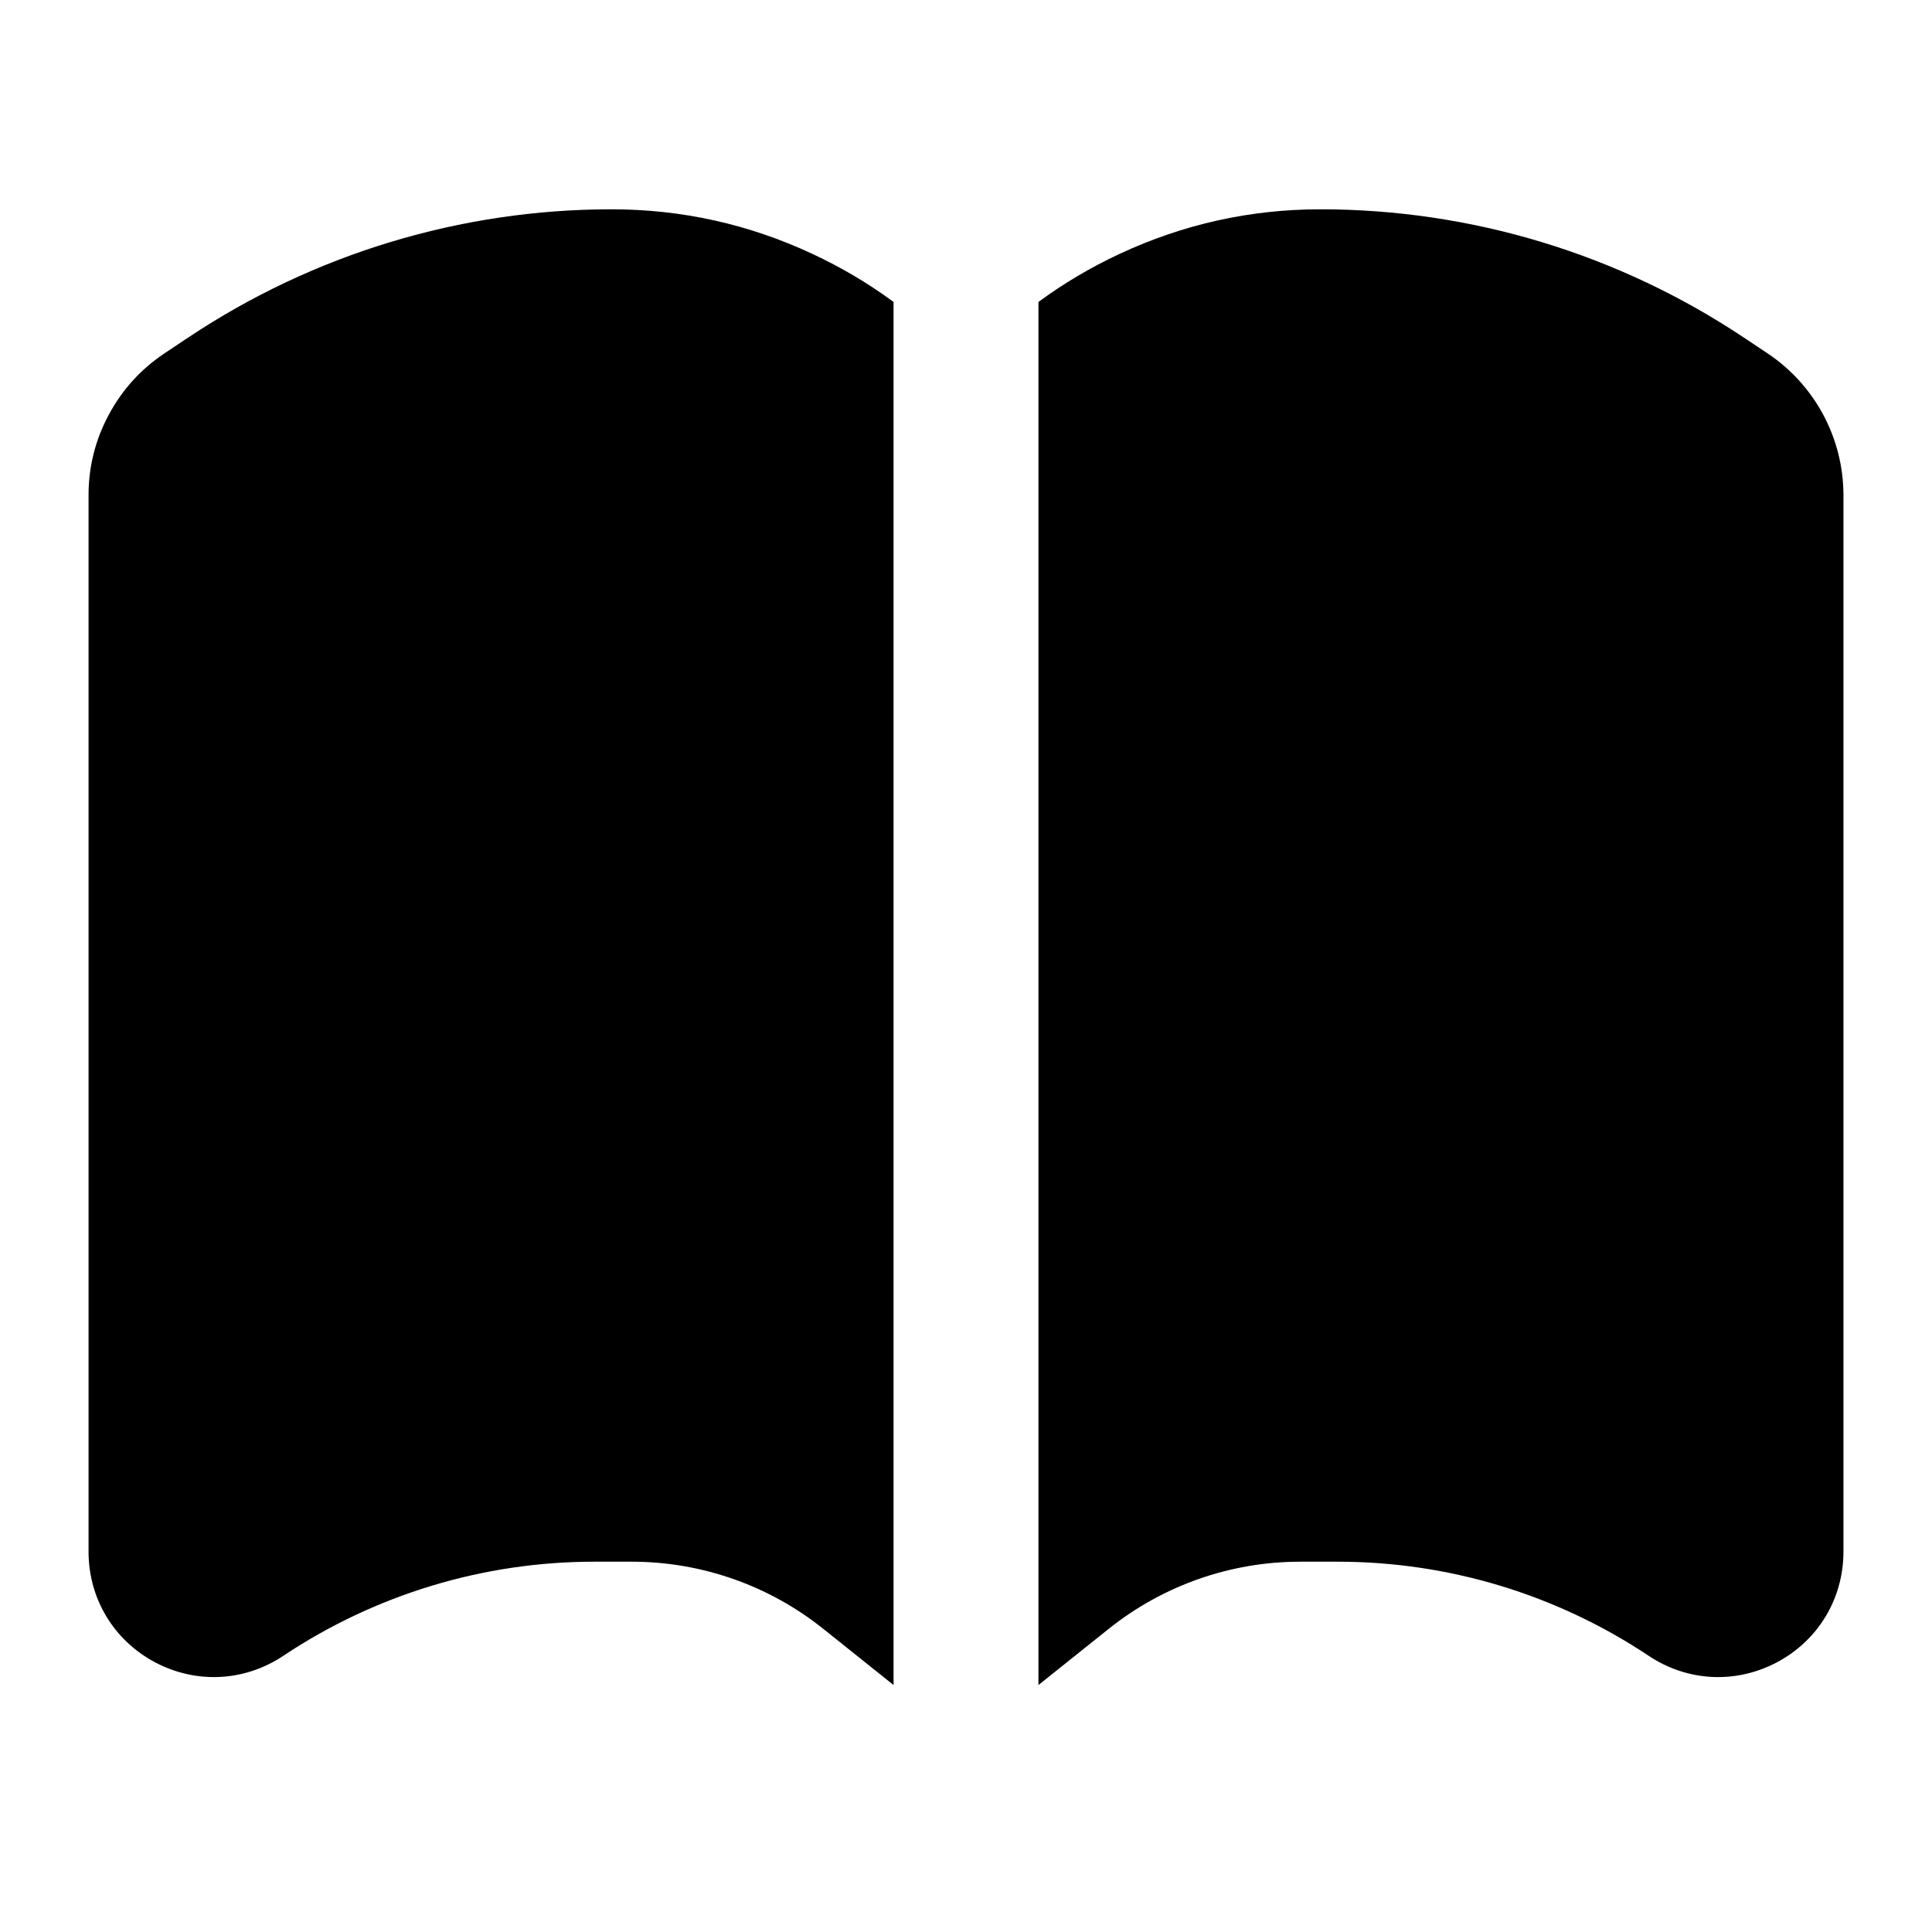
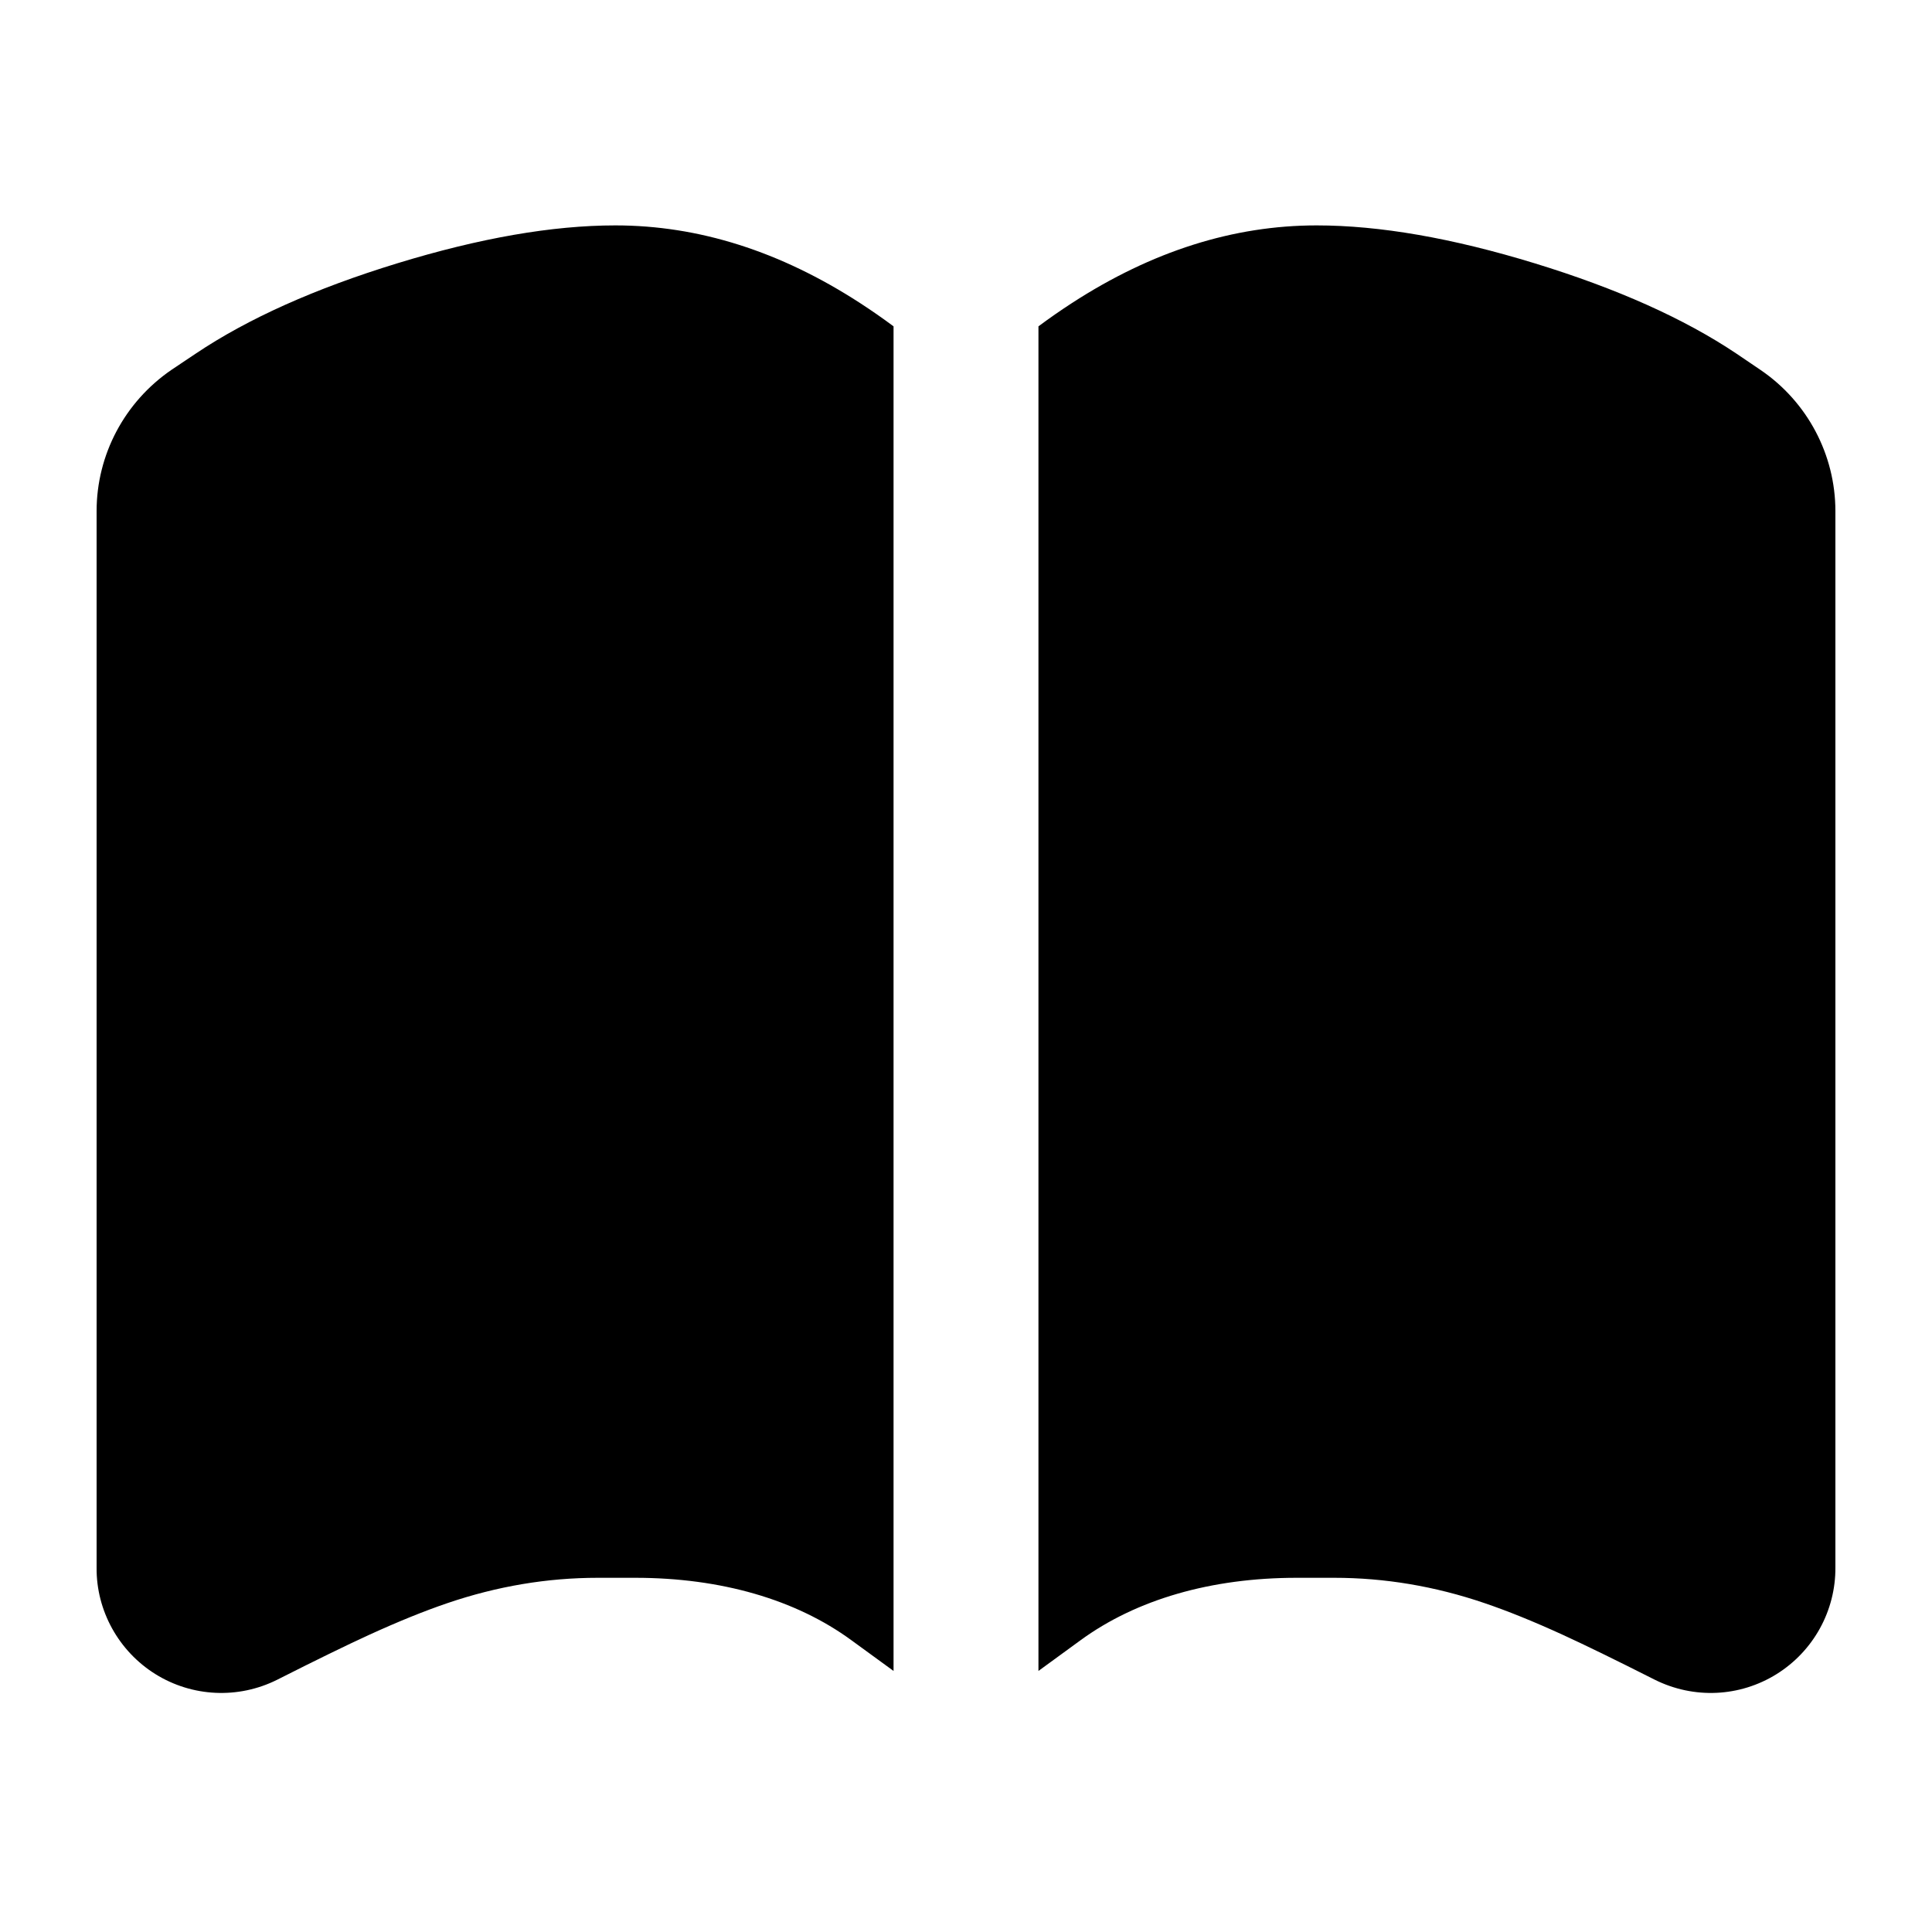
<svg viewBox="0 0 24 24" fill="none">
-   <path d="M1.351 5.153Q1.602 4.684 2.044 4.389L2.341 4.191C3.897 3.154 5.726 2.6 7.596 2.6Q8.905 2.6 10.09 3.153Q10.631 3.405 11.1 3.751V20.932L10.227 20.234C9.552 19.694 8.713 19.4 7.849 19.4H7.381C6.006 19.4 4.662 19.807 3.518 20.57C3.033 20.893 2.43 20.919 1.921 20.647C1.413 20.375 1.1 19.859 1.1 19.275V6.153Q1.1 5.621 1.351 5.153ZM12.9 3.751Q13.369 3.405 13.91 3.153Q15.096 2.6 16.404 2.6C18.274 2.6 20.103 3.154 21.659 4.191L21.956 4.389C22.546 4.782 22.9 5.444 22.9 6.153V19.275C22.9 19.859 22.587 20.375 22.079 20.647C21.57 20.919 20.967 20.893 20.482 20.57C19.338 19.807 17.994 19.4 16.619 19.4H16.151C15.287 19.4 14.448 19.694 13.773 20.234L12.9 20.932V3.751Z" fill="currentColor" />
+   <path d="M11.1 4.054L11.1 20.757L10.577 20.376C9.886 19.87 8.956 19.6 7.891 19.6L7.427 19.6Q6.483 19.6 5.56 19.914Q5.13 20.06 4.587 20.308Q4.165 20.501 3.442 20.867C2.959 21.108 2.387 21.081 1.93 20.796C1.473 20.511 1.196 20.007 1.2 19.476L1.2 6.35C1.2 5.65 1.546 4.994 2.132 4.593L2.431 4.393Q3.404 3.74 4.935 3.271Q6.472 2.8 7.644 2.8Q9.196 2.8 10.683 3.764Q10.896 3.902 11.1 4.054ZM12.9 20.757L12.9 4.054Q13.104 3.902 13.317 3.764Q14.804 2.8 16.356 2.8Q17.528 2.8 19.065 3.271Q20.596 3.74 21.571 4.393L21.872 4.597C22.453 4.993 22.8 5.65 22.8 6.35L22.8 19.47C22.804 20.009 22.527 20.511 22.07 20.796C21.613 21.081 21.042 21.109 20.554 20.865Q19.836 20.502 19.413 20.308Q18.871 20.06 18.44 19.914Q17.518 19.6 16.573 19.6L16.108 19.6C15.044 19.6 14.114 19.87 13.421 20.377Z" fill="currentColor" />
</svg>
